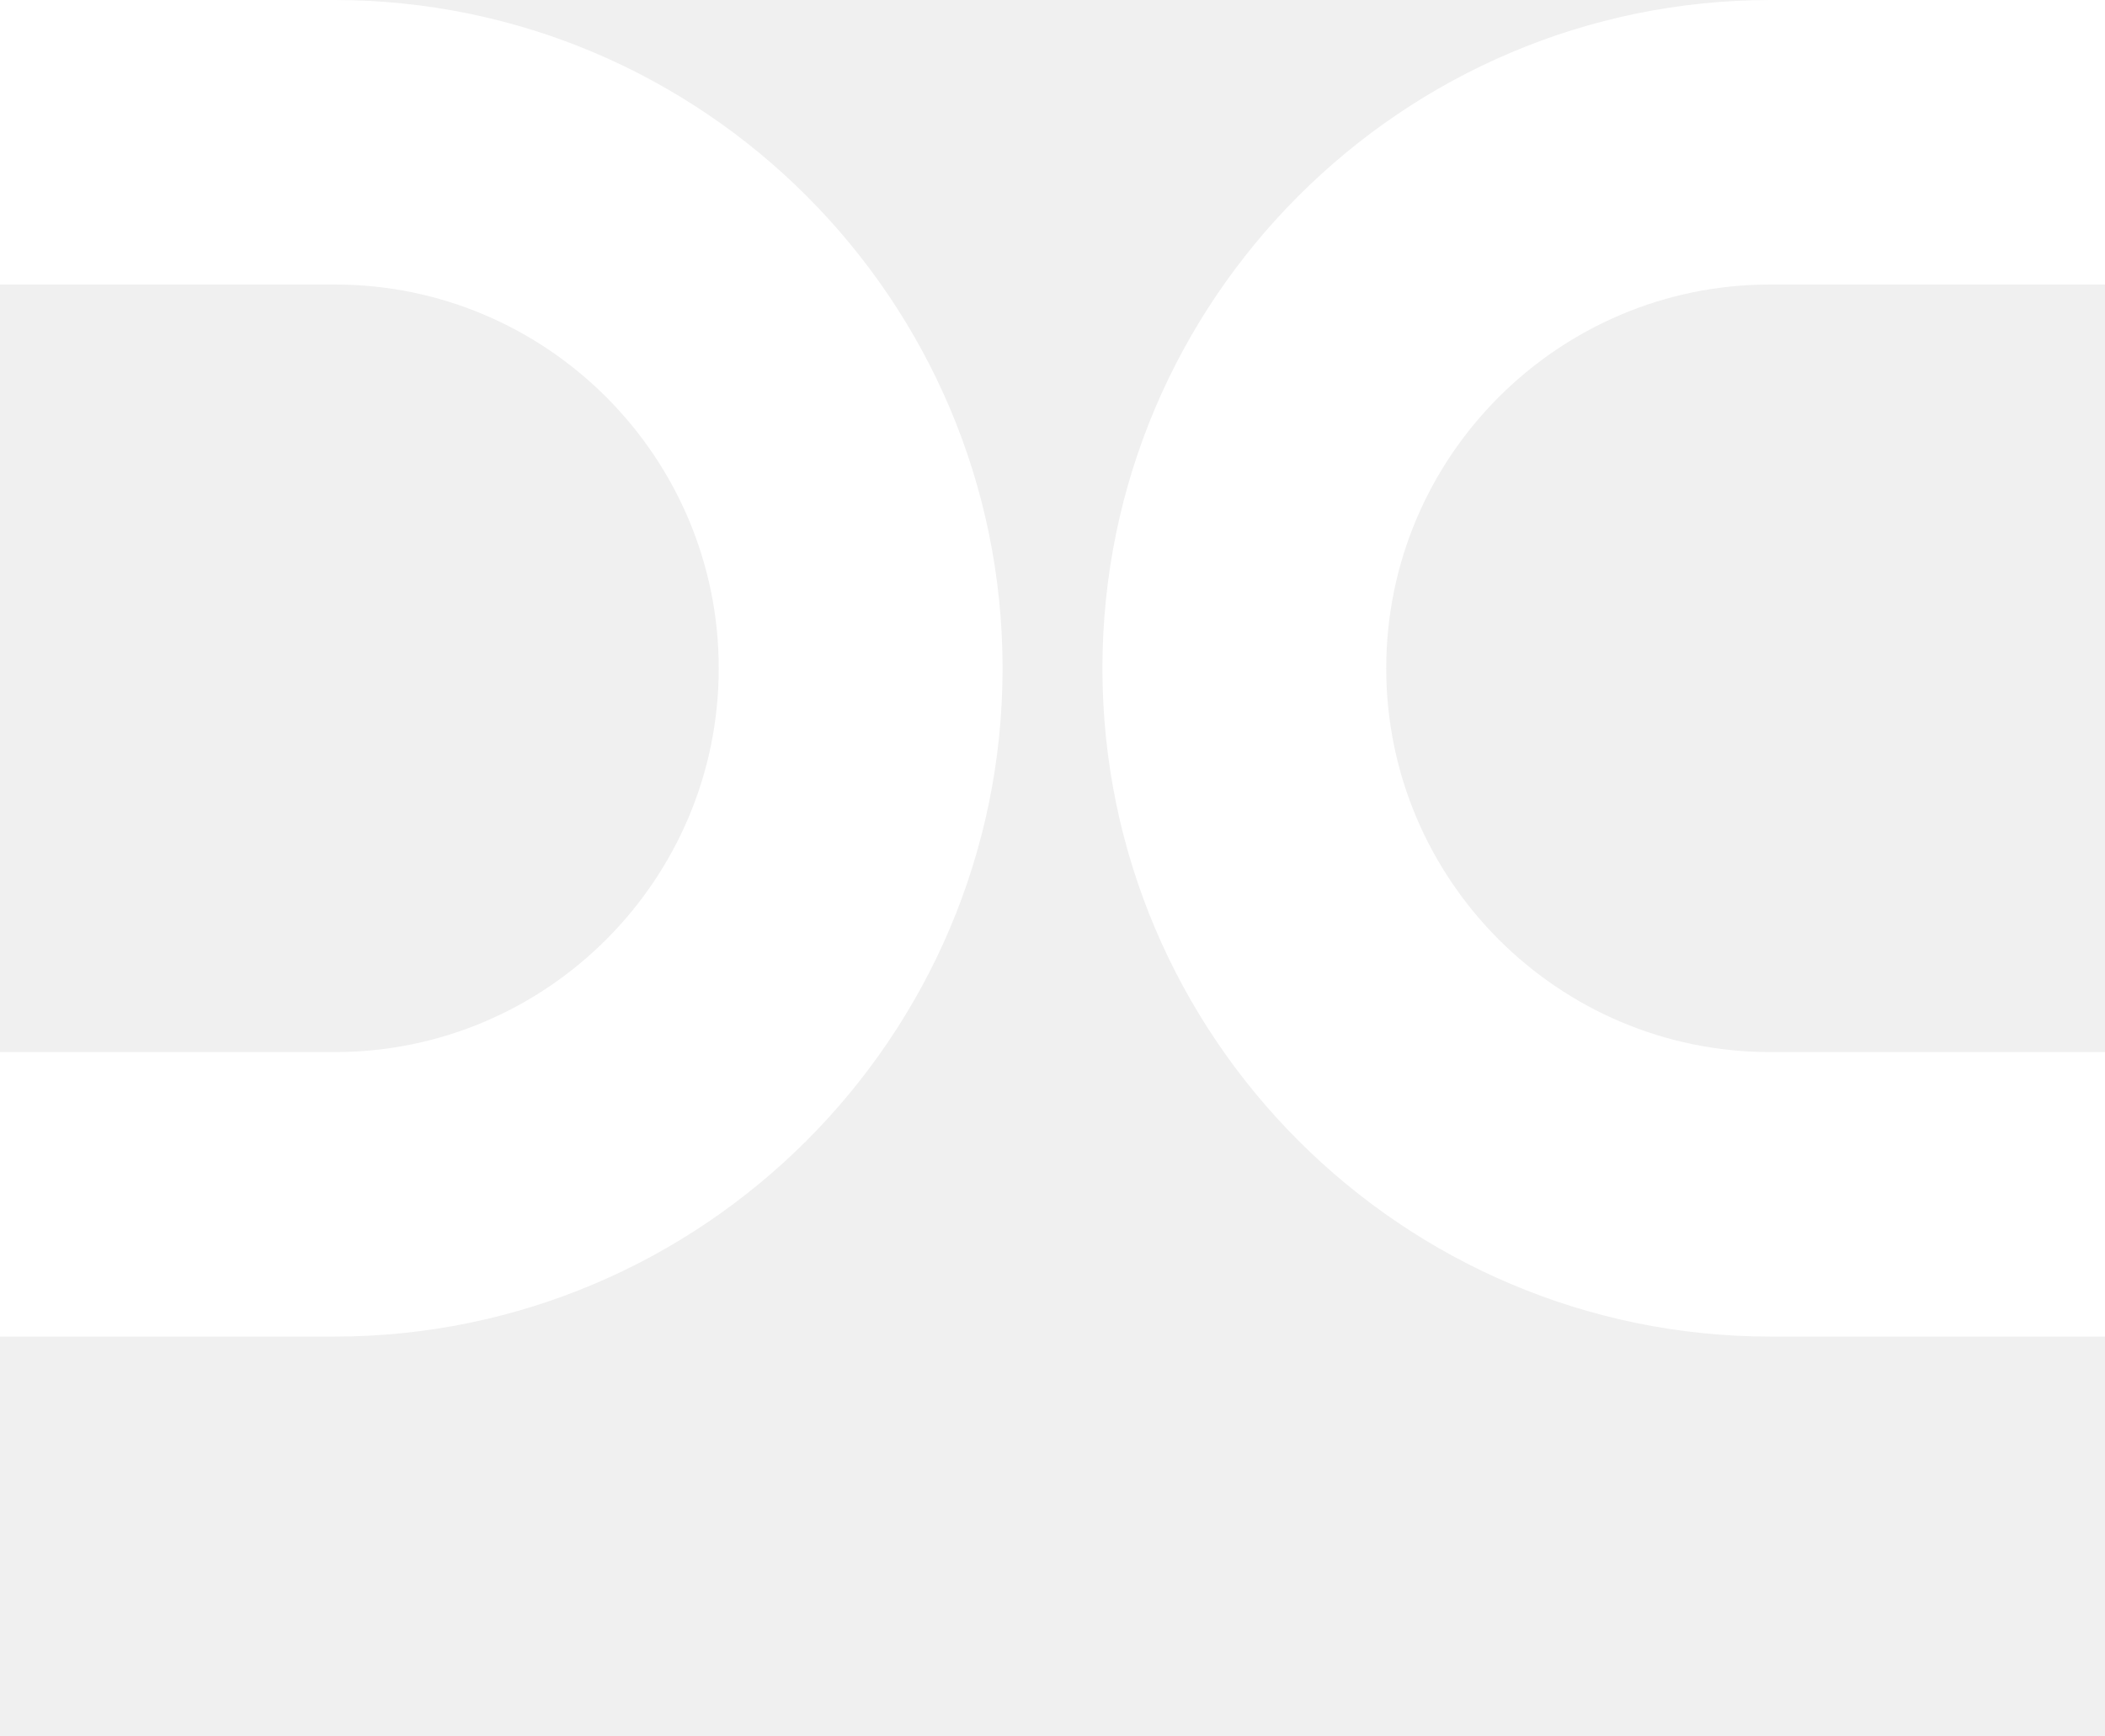
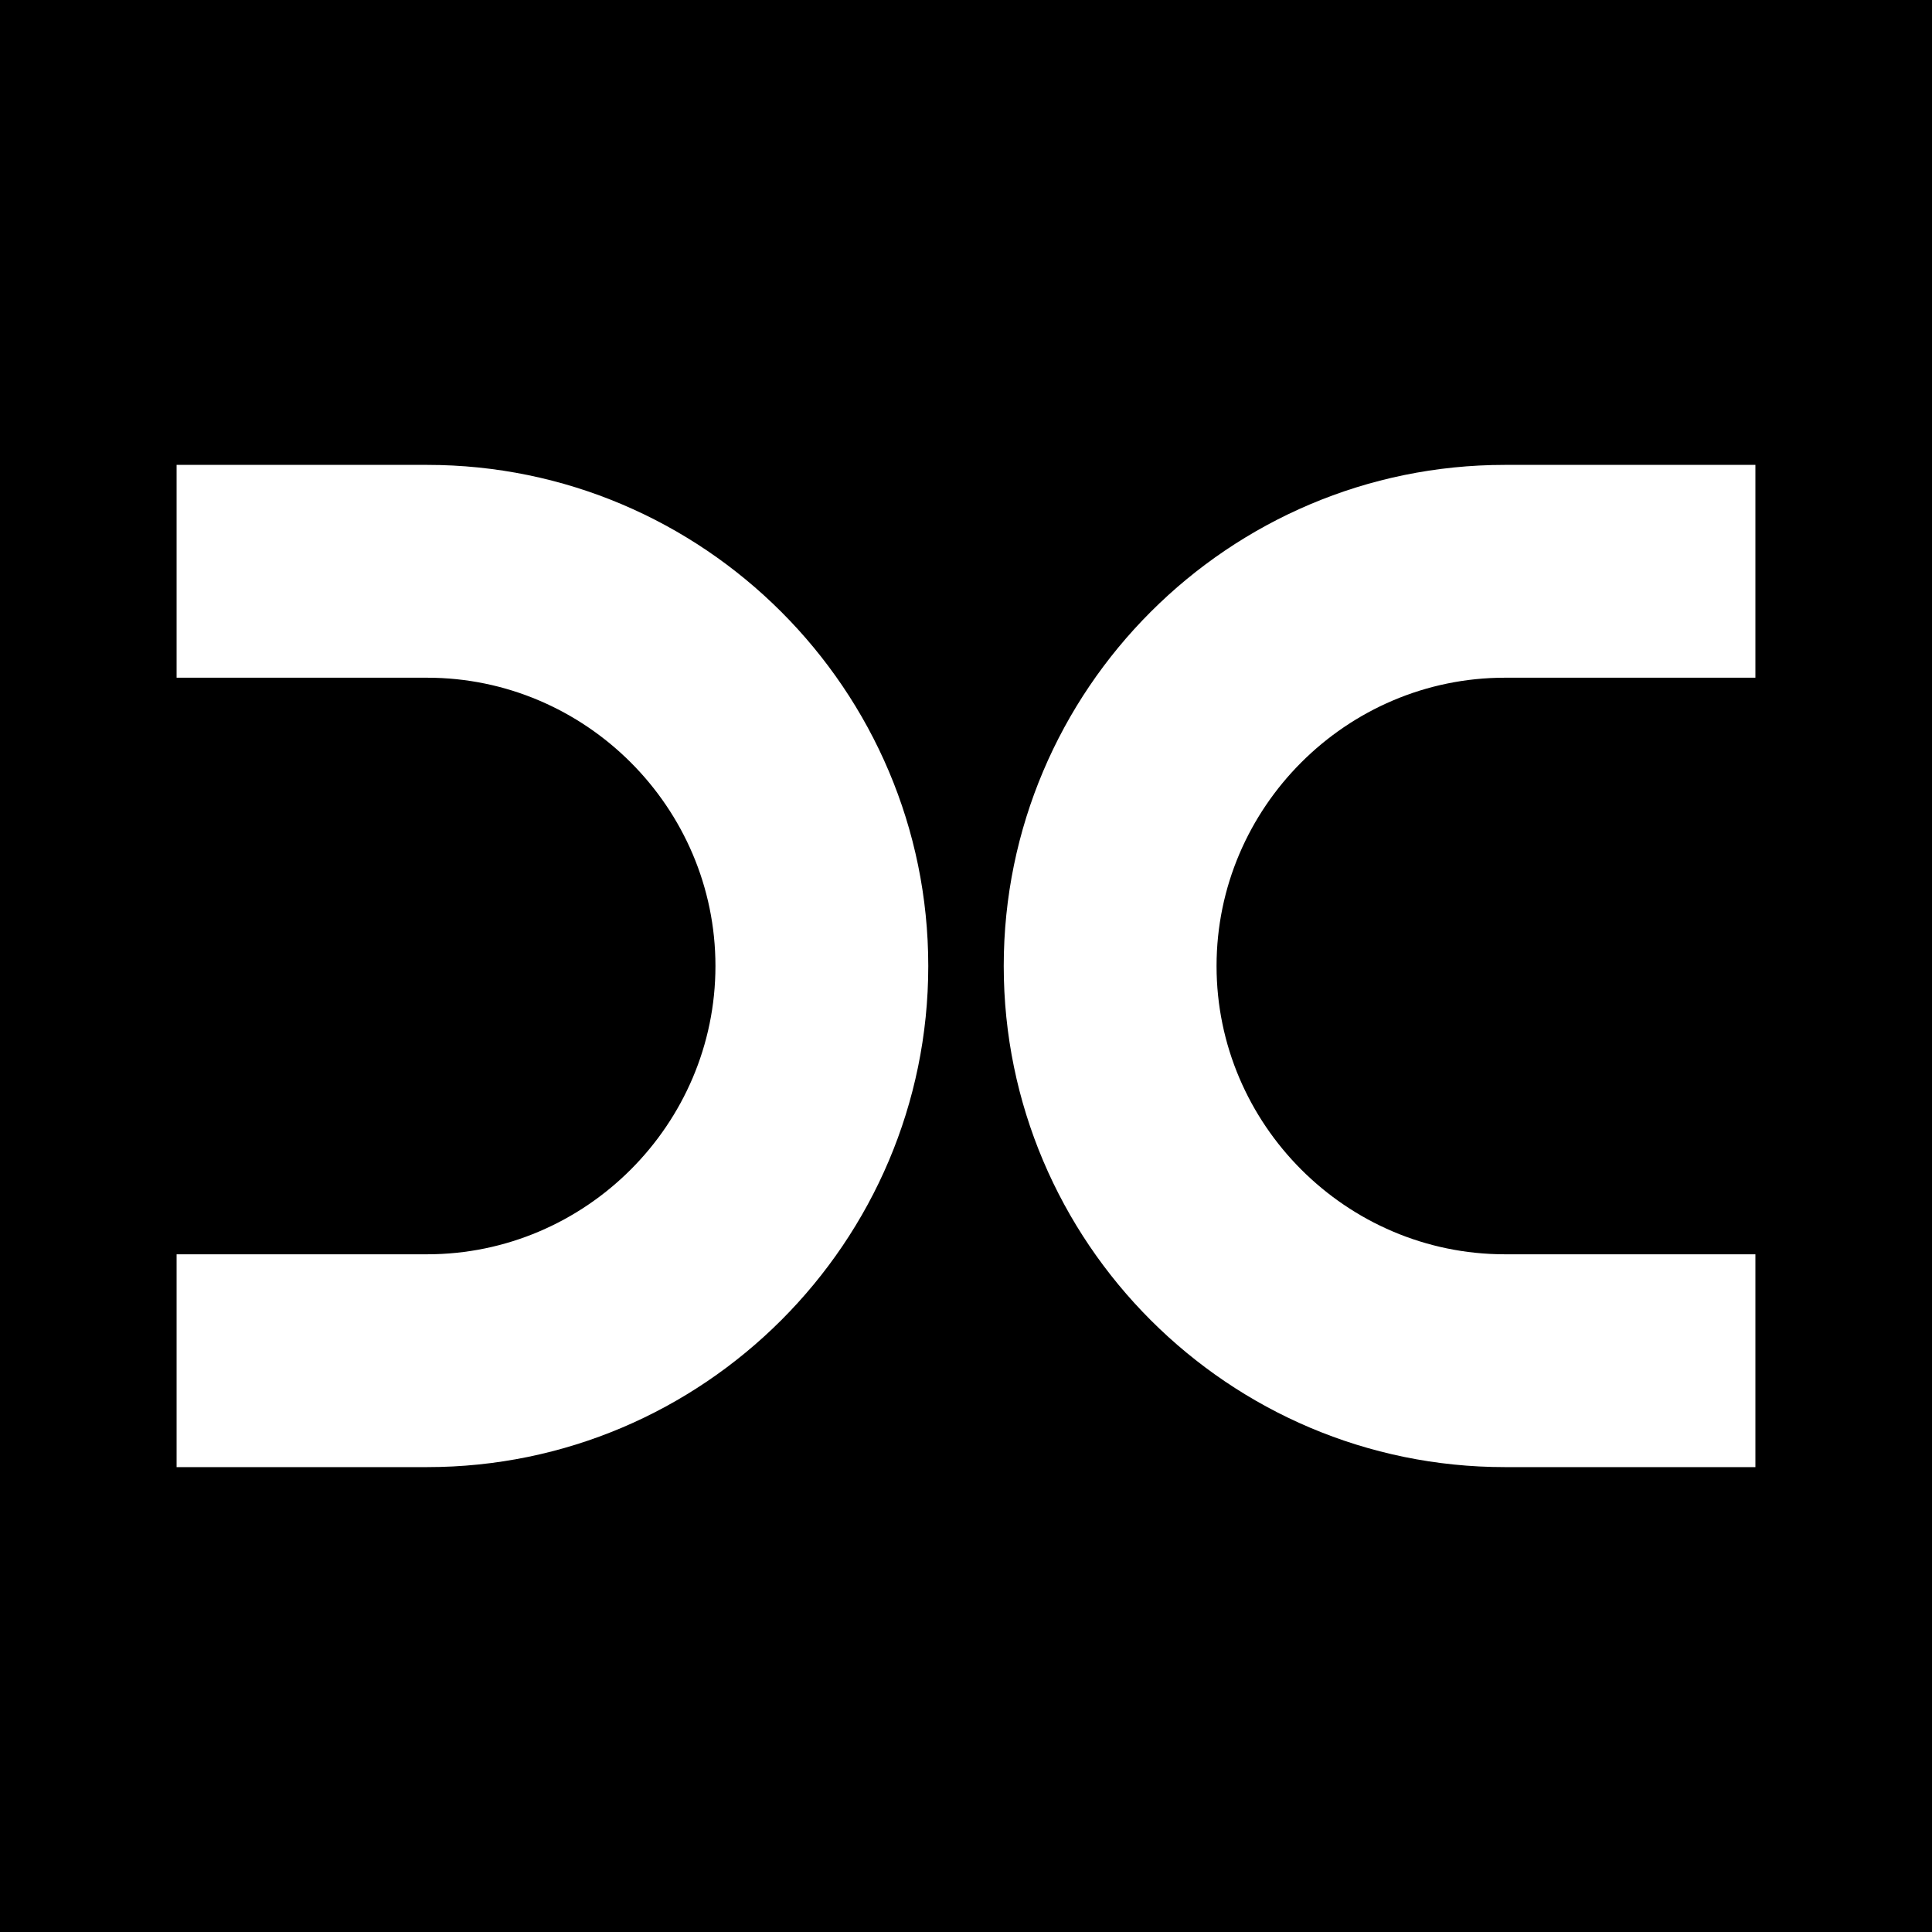
- <svg xmlns="http://www.w3.org/2000/svg" width="57" height="47" viewBox="0 0 57 47" fill="none">
-   <g clip-path="url(#clip0_9_310)">
-     <path d="M9.05 0H0V7.705H9.069C14.8 7.705 19.462 12.367 19.462 18.099C19.462 23.83 14.8 28.492 9.069 28.492H0V36.197H9.05C19.029 36.197 27.148 28.079 27.148 18.099C27.148 8.119 19.029 0 9.05 0Z" fill="white" />
-     <path d="M47.95 0H57V7.705H47.931C42.2 7.705 37.537 12.367 37.537 18.099C37.537 23.83 42.2 28.492 47.931 28.492H57V36.197H47.95C37.971 36.197 29.852 28.079 29.852 18.099C29.852 8.119 37.971 0 47.95 0Z" fill="white" />
+ <svg xmlns="http://www.w3.org/2000/svg" id="Layer_1" version="1.1" viewBox="0 0 128 128">
+   <defs>
+     <style>
+       .st0 {
+         fill: #fff;
+       }
+     </style>
+   </defs>
+   <rect width="128" height="128" />
+   <g>
+     <path class="st0" d="M28.3,30.8H11.7v14.1h16.6c10.5,0,19.1,8.6,19.1,19.1s-8.6,19.1-19.1,19.1H11.7v14.1h16.6c18.3,0,33.2-14.9,33.2-33.2S46.6,30.8,28.3,30.8Z" />
+     <path class="st0" d="M99.7,30.8h16.6v14.1h-16.6c-10.5,0-19.1,8.6-19.1,19.1s8.6,19.1,19.1,19.1h16.6v14.1h-16.6c-18.3,0-33.2-14.9-33.2-33.2,0-18.3,14.9-33.2,33.2-33.2Z" />
  </g>
-   <defs>
-     <clipPath id="clip0_9_310">
-       <rect width="57" height="46.703" fill="white" />
-     </clipPath>
-   </defs>
</svg>
